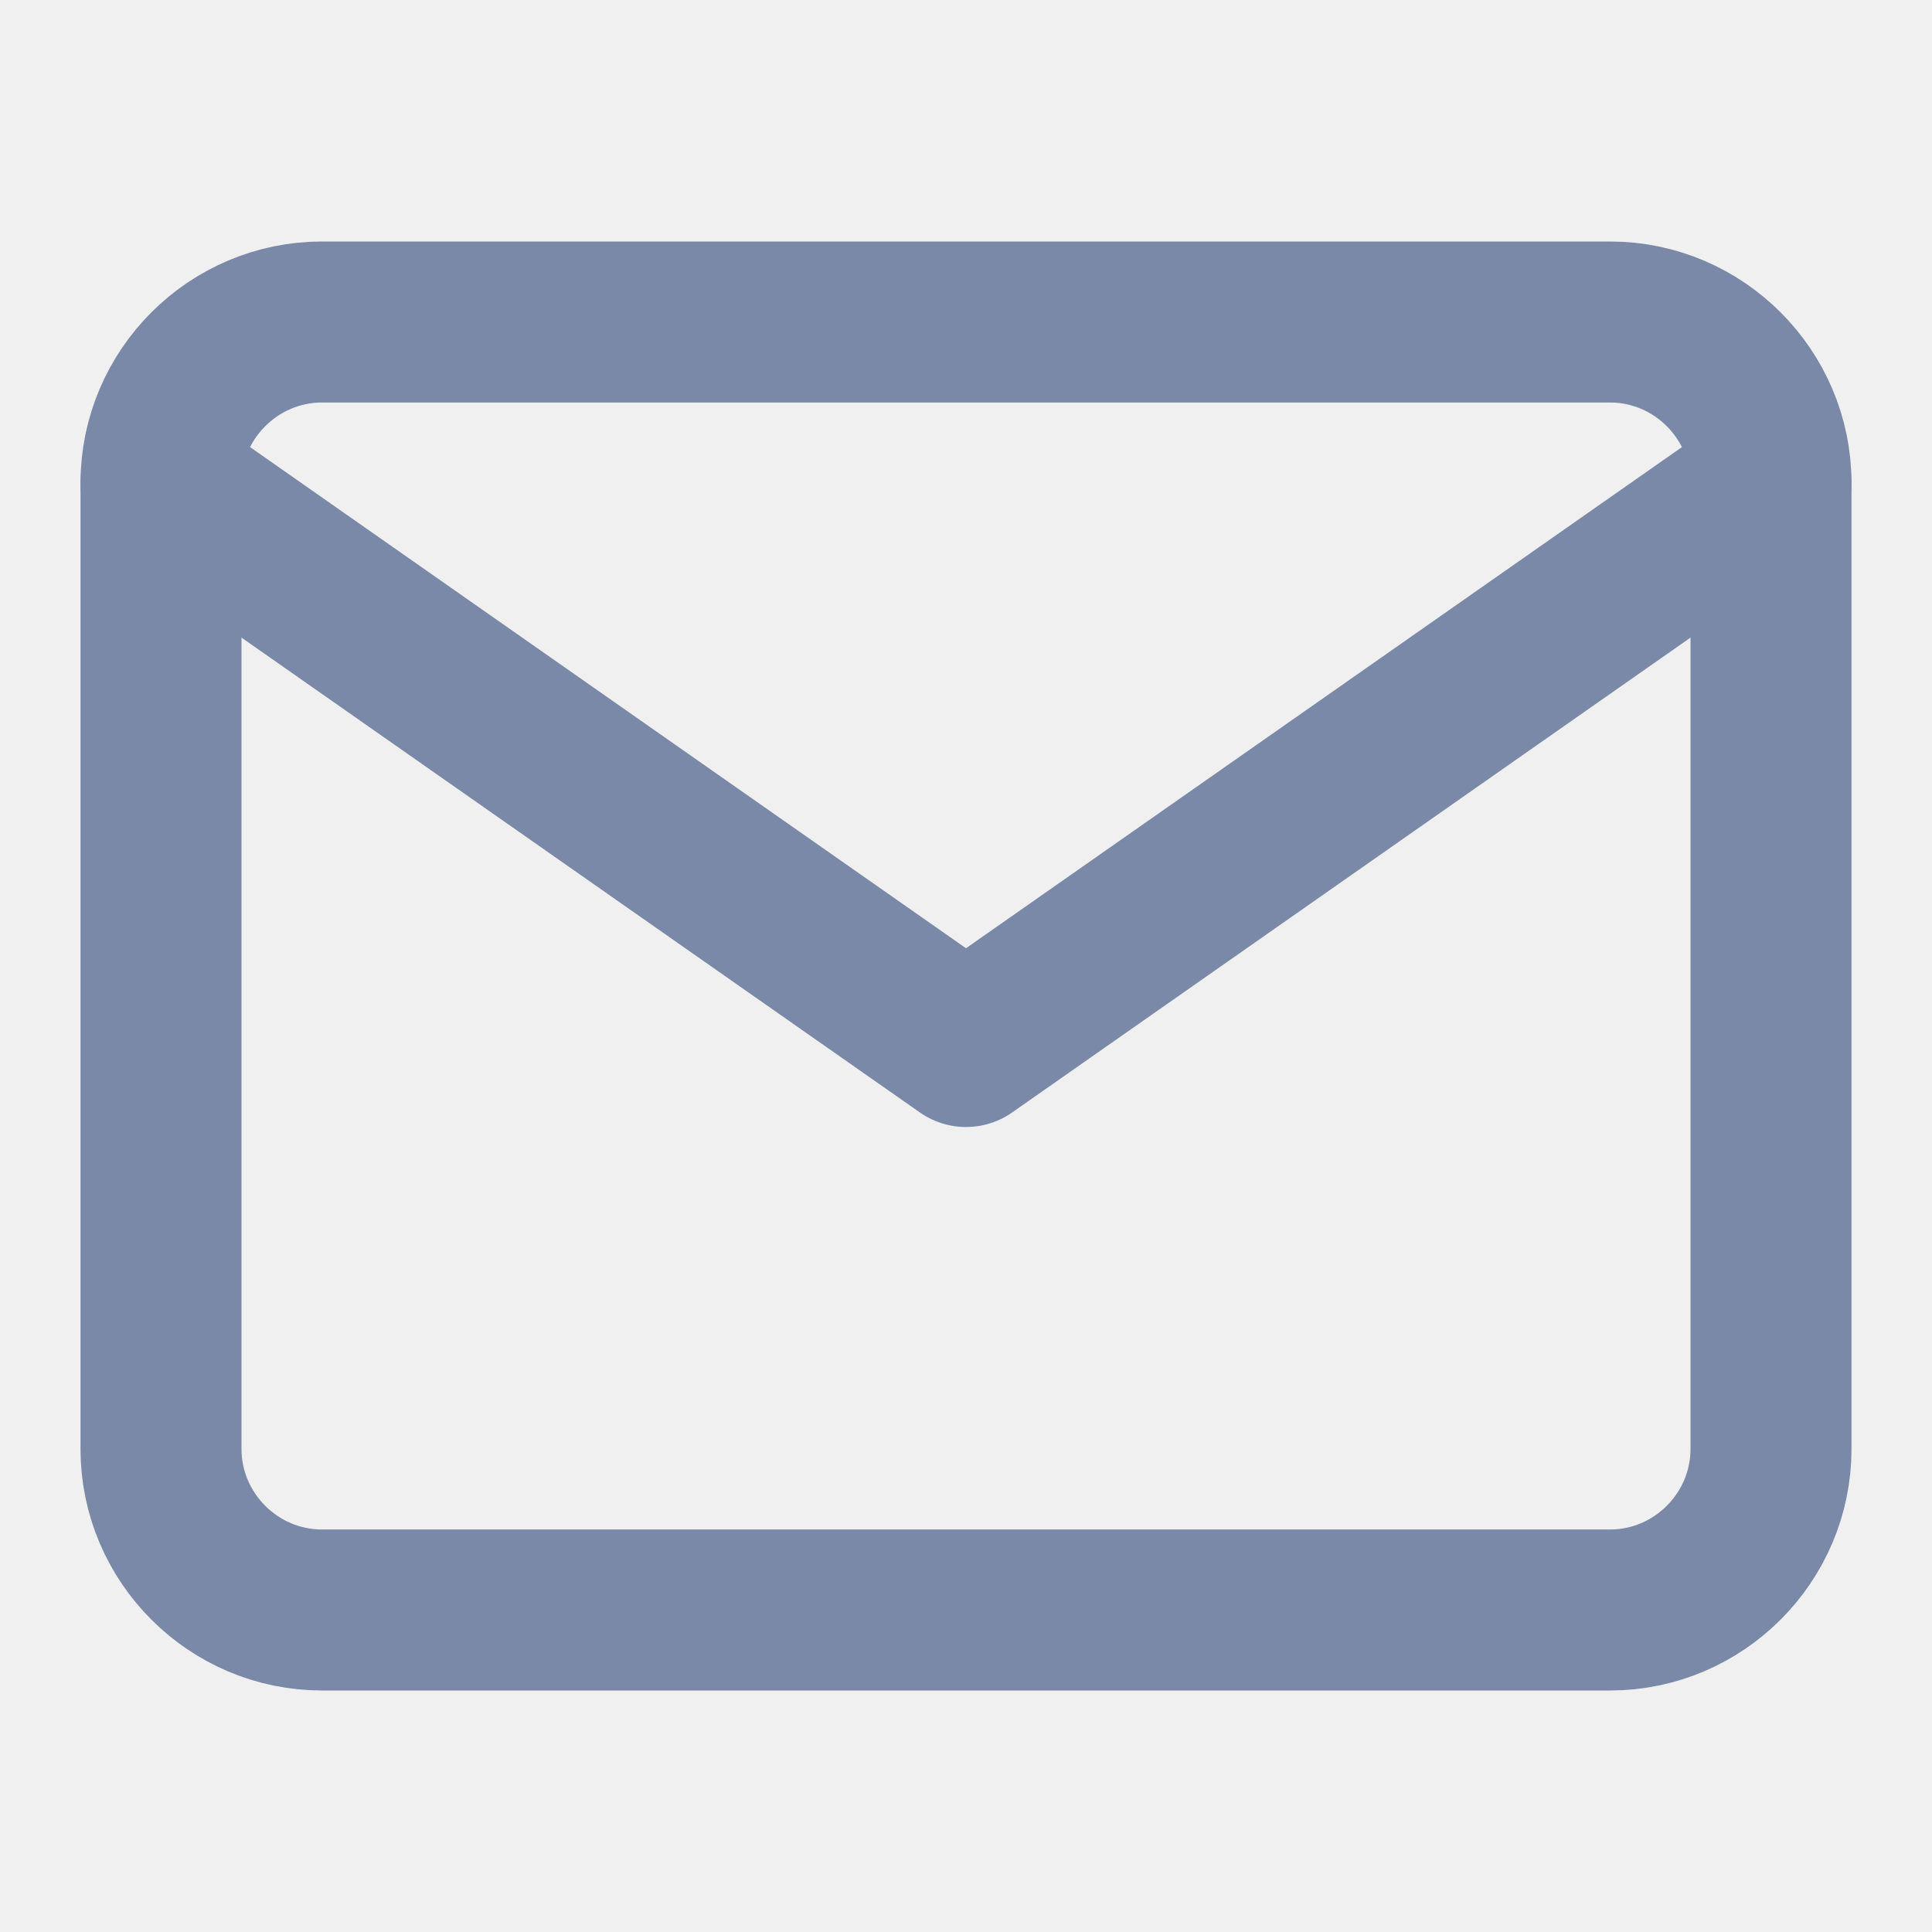
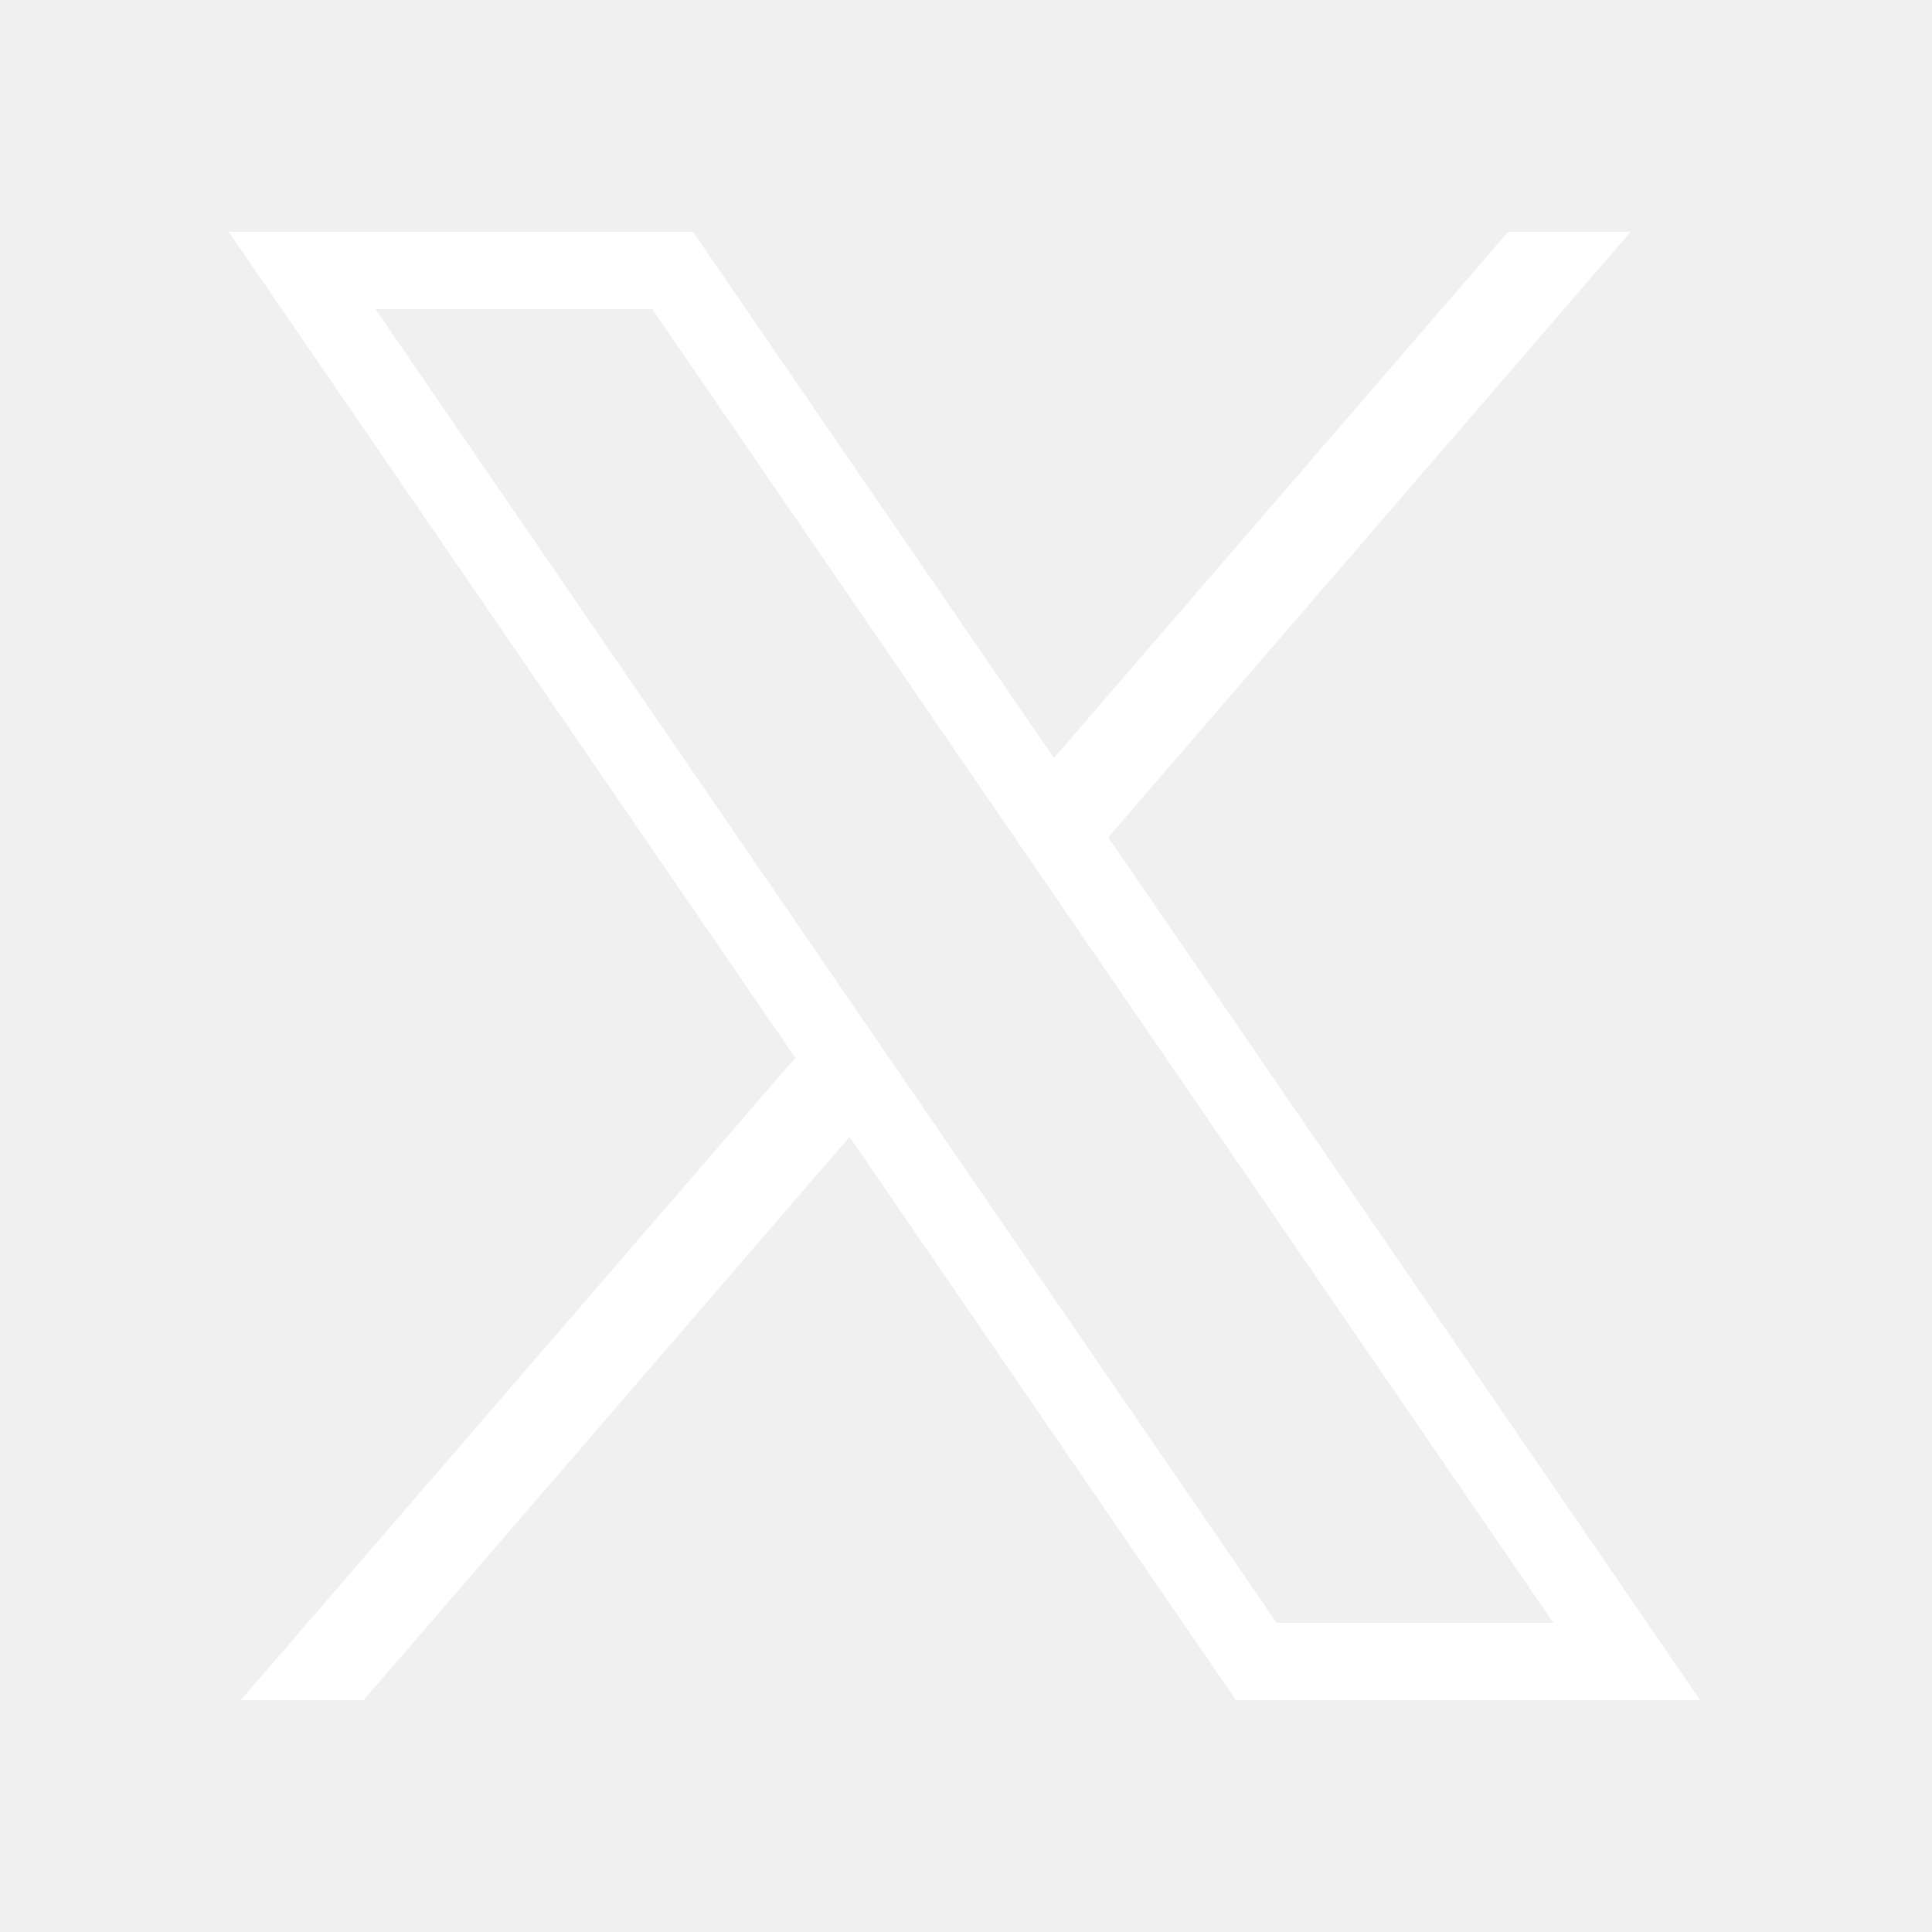
- <svg xmlns="http://www.w3.org/2000/svg" width="24" height="24" viewBox="0 0 24 24" fill="none">
-   <path d="M4 4H20C21.1 4 22 4.9 22 6V18C22 19.1 21.1 20 20 20H4C2.9 20 2 19.1 2 18V6C2 4.9 2.9 4 4 4Z" stroke="#7b89a8" stroke-width="2" stroke-linecap="round" stroke-linejoin="round" />
-   <path d="M22 6L12 13L2 6" stroke="#7b89a8" stroke-width="2" stroke-linecap="round" stroke-linejoin="round" />
+ <svg xmlns="http://www.w3.org/2000/svg" x="0px" y="0px" width="100" height="100" viewBox="0,0,256,256">
+   <g fill="#ffffff" fill-rule="nonzero" stroke="none" stroke-width="1" stroke-linecap="butt" stroke-linejoin="miter" stroke-miterlimit="10" stroke-dasharray="" stroke-dashoffset="0" font-family="none" font-weight="none" font-size="none" text-anchor="none" style="mix-blend-mode: normal">
+     <g transform="scale(5.12,5.12)">
+       <path d="M5.92,6l14.662,21.375l-14.352,16.625h3.18l12.576,-14.578l10,14.578h12.014l-15.318,-22.33l13.518,-15.67h-3.17l-11.754,13.617l-9.342,-13.617zM9.717,8h7.164l23.322,34h-7.164z" />
+     </g>
+   </g>
</svg>
